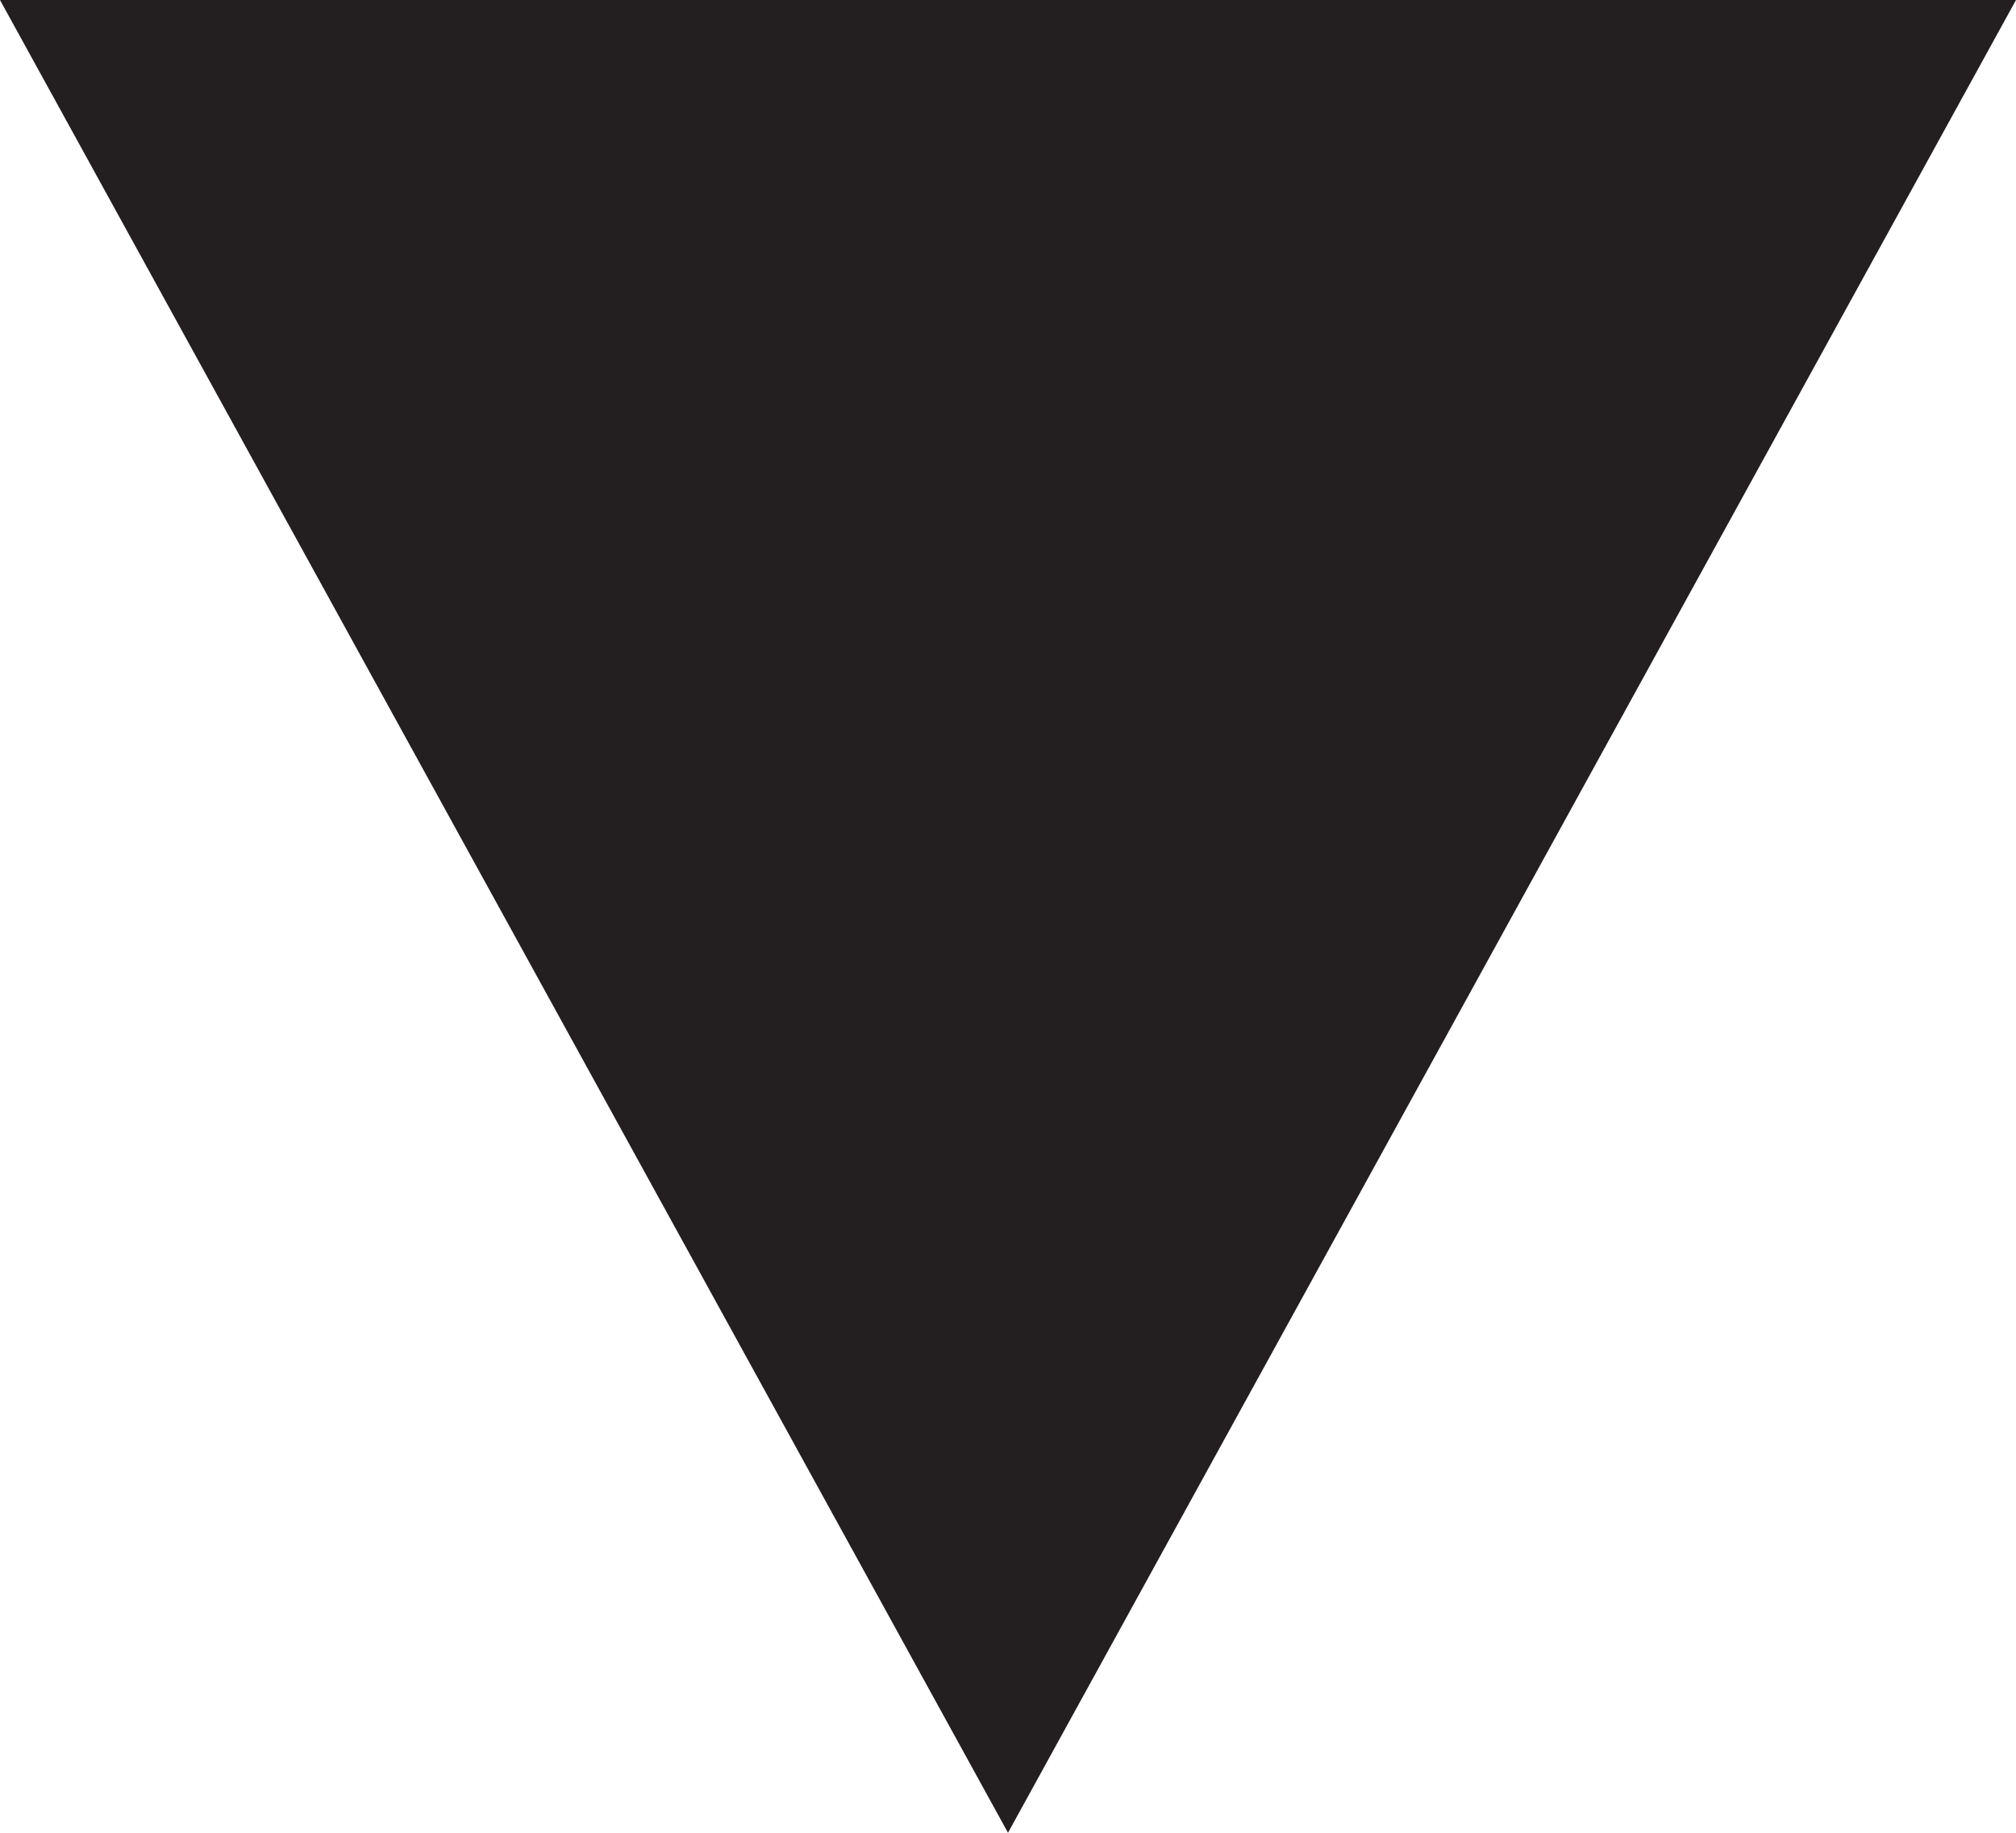
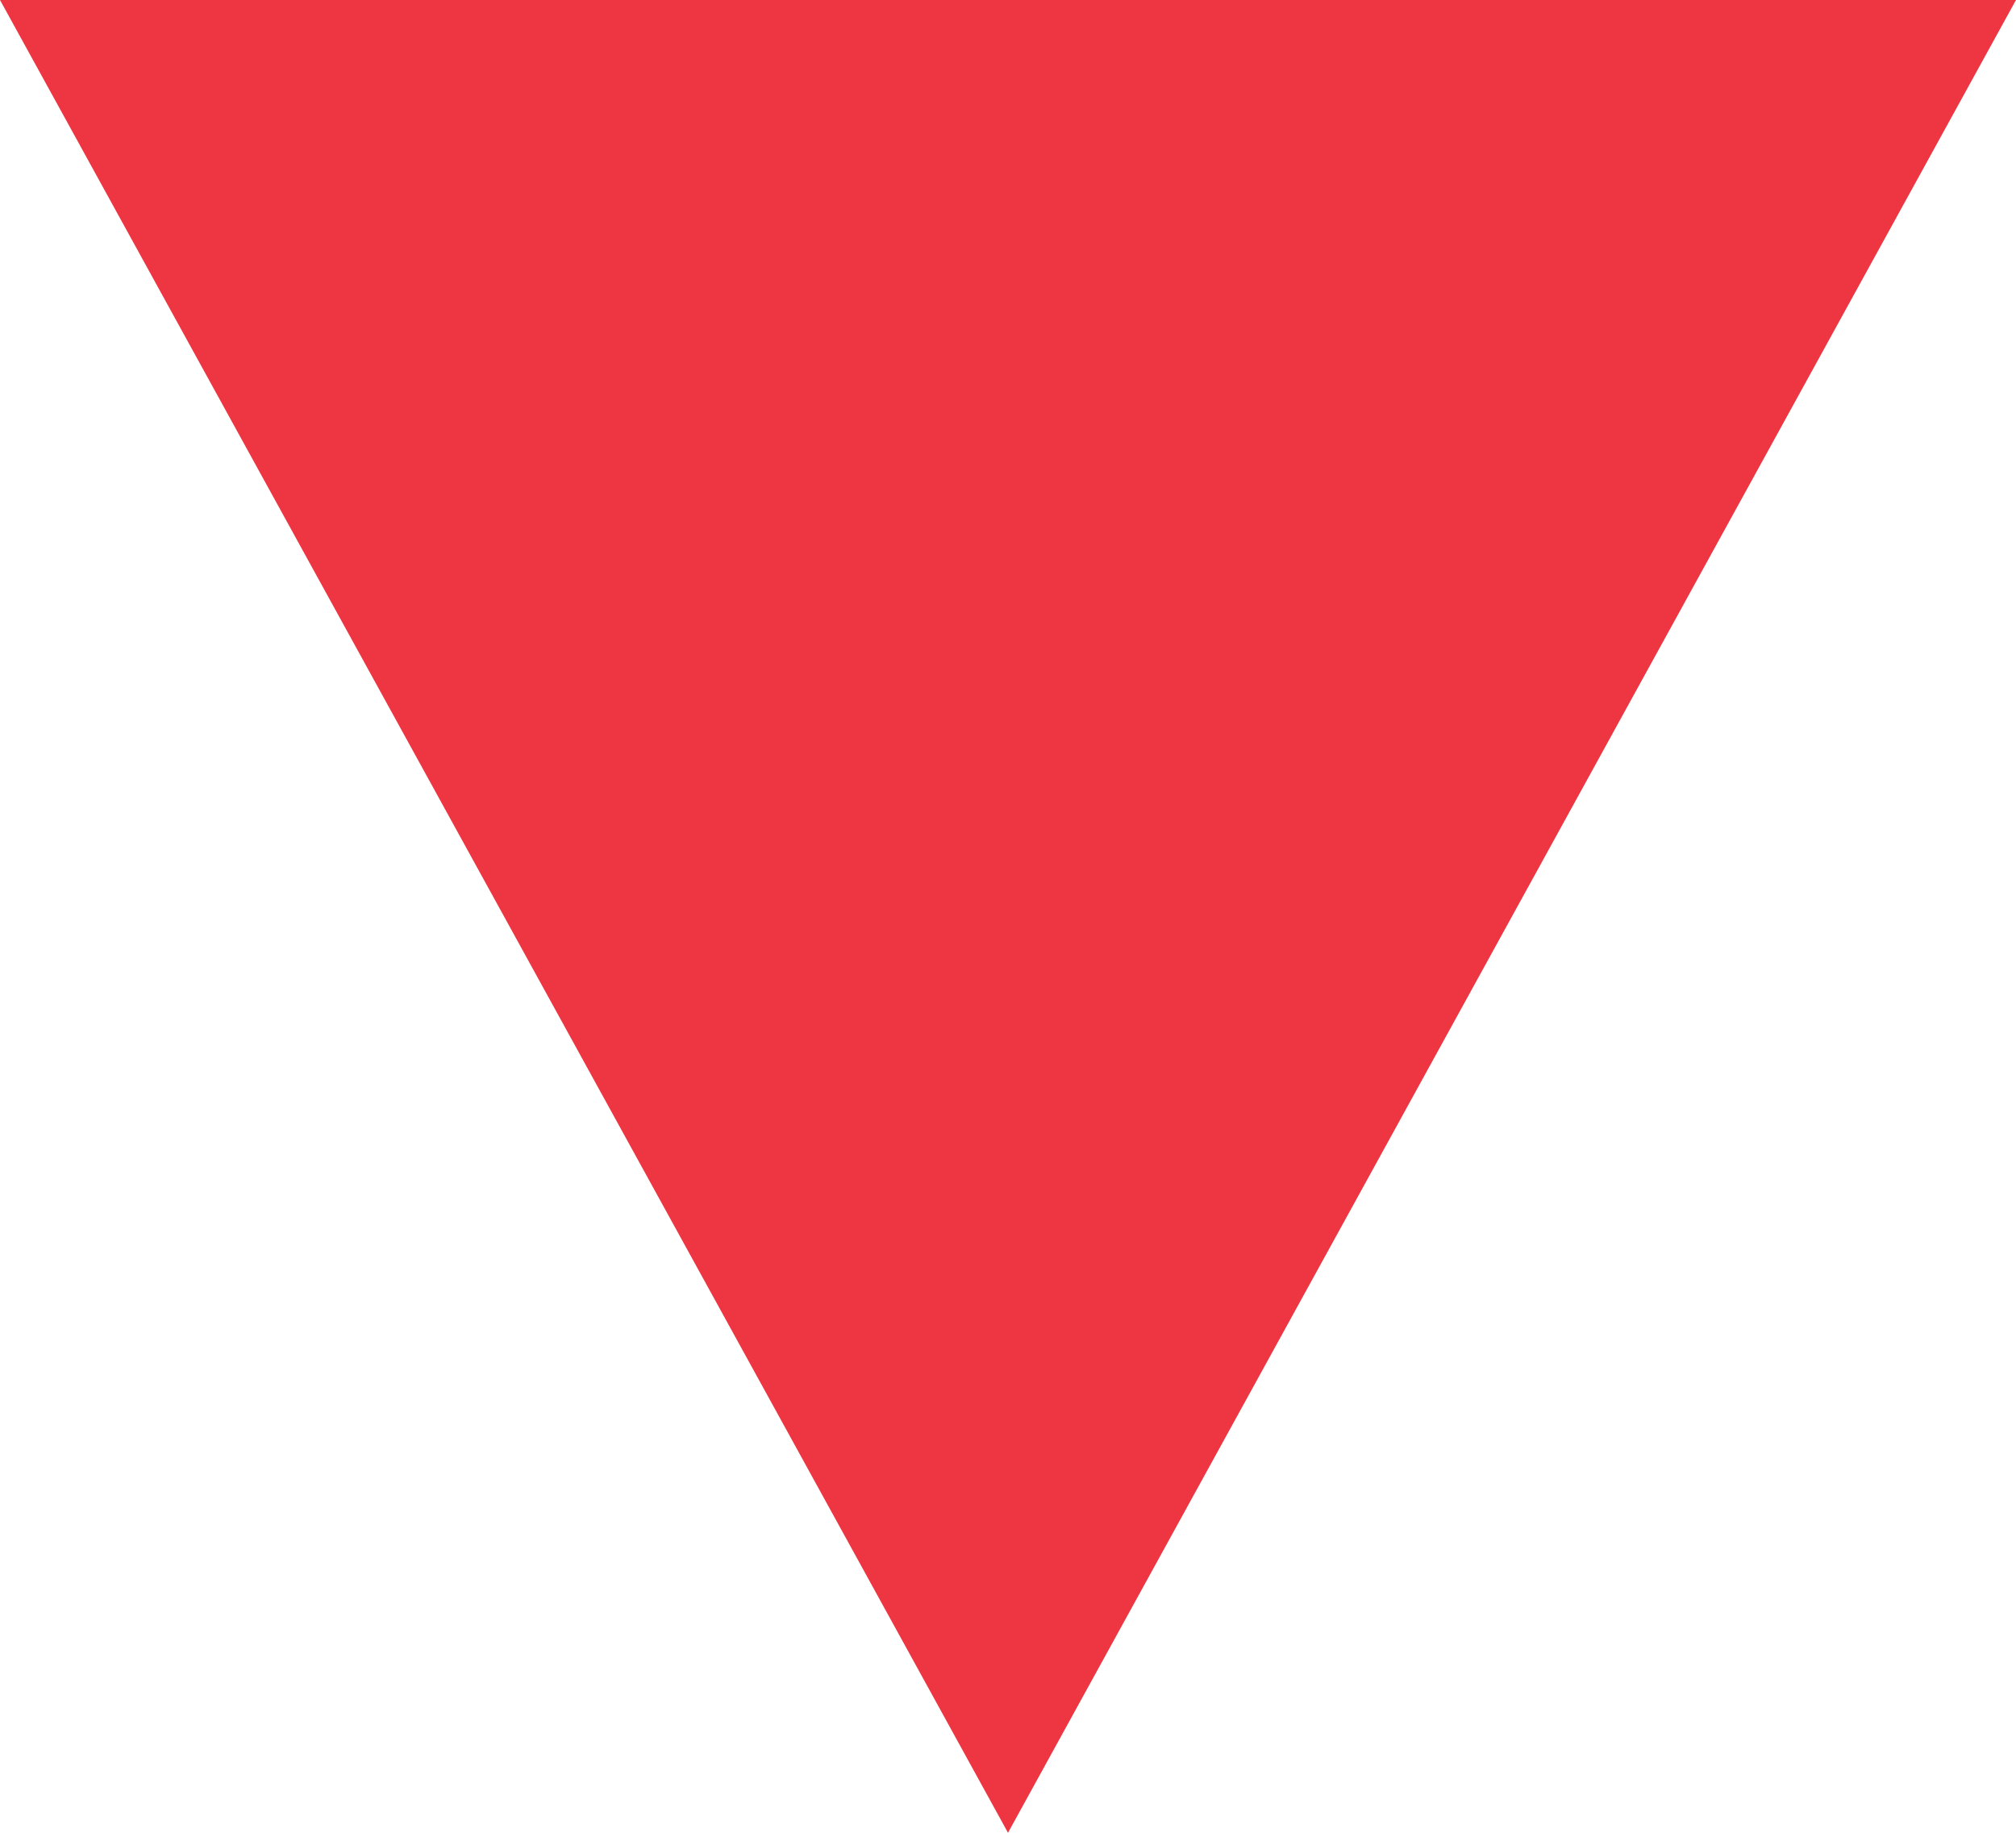
<svg xmlns="http://www.w3.org/2000/svg" version="1.1" id="Layer_1" x="0px" y="0px" width="11px" height="10px" viewBox="0 0 11 10" enable-background="new 0 0 11 10" xml:space="preserve">
-   <polyline fill="#231F20" points="5.5,10 0,0 11,0 " />
+   <polyline fill="#ee3643" points="5.5,10 0,0 11,0 " />
</svg>
